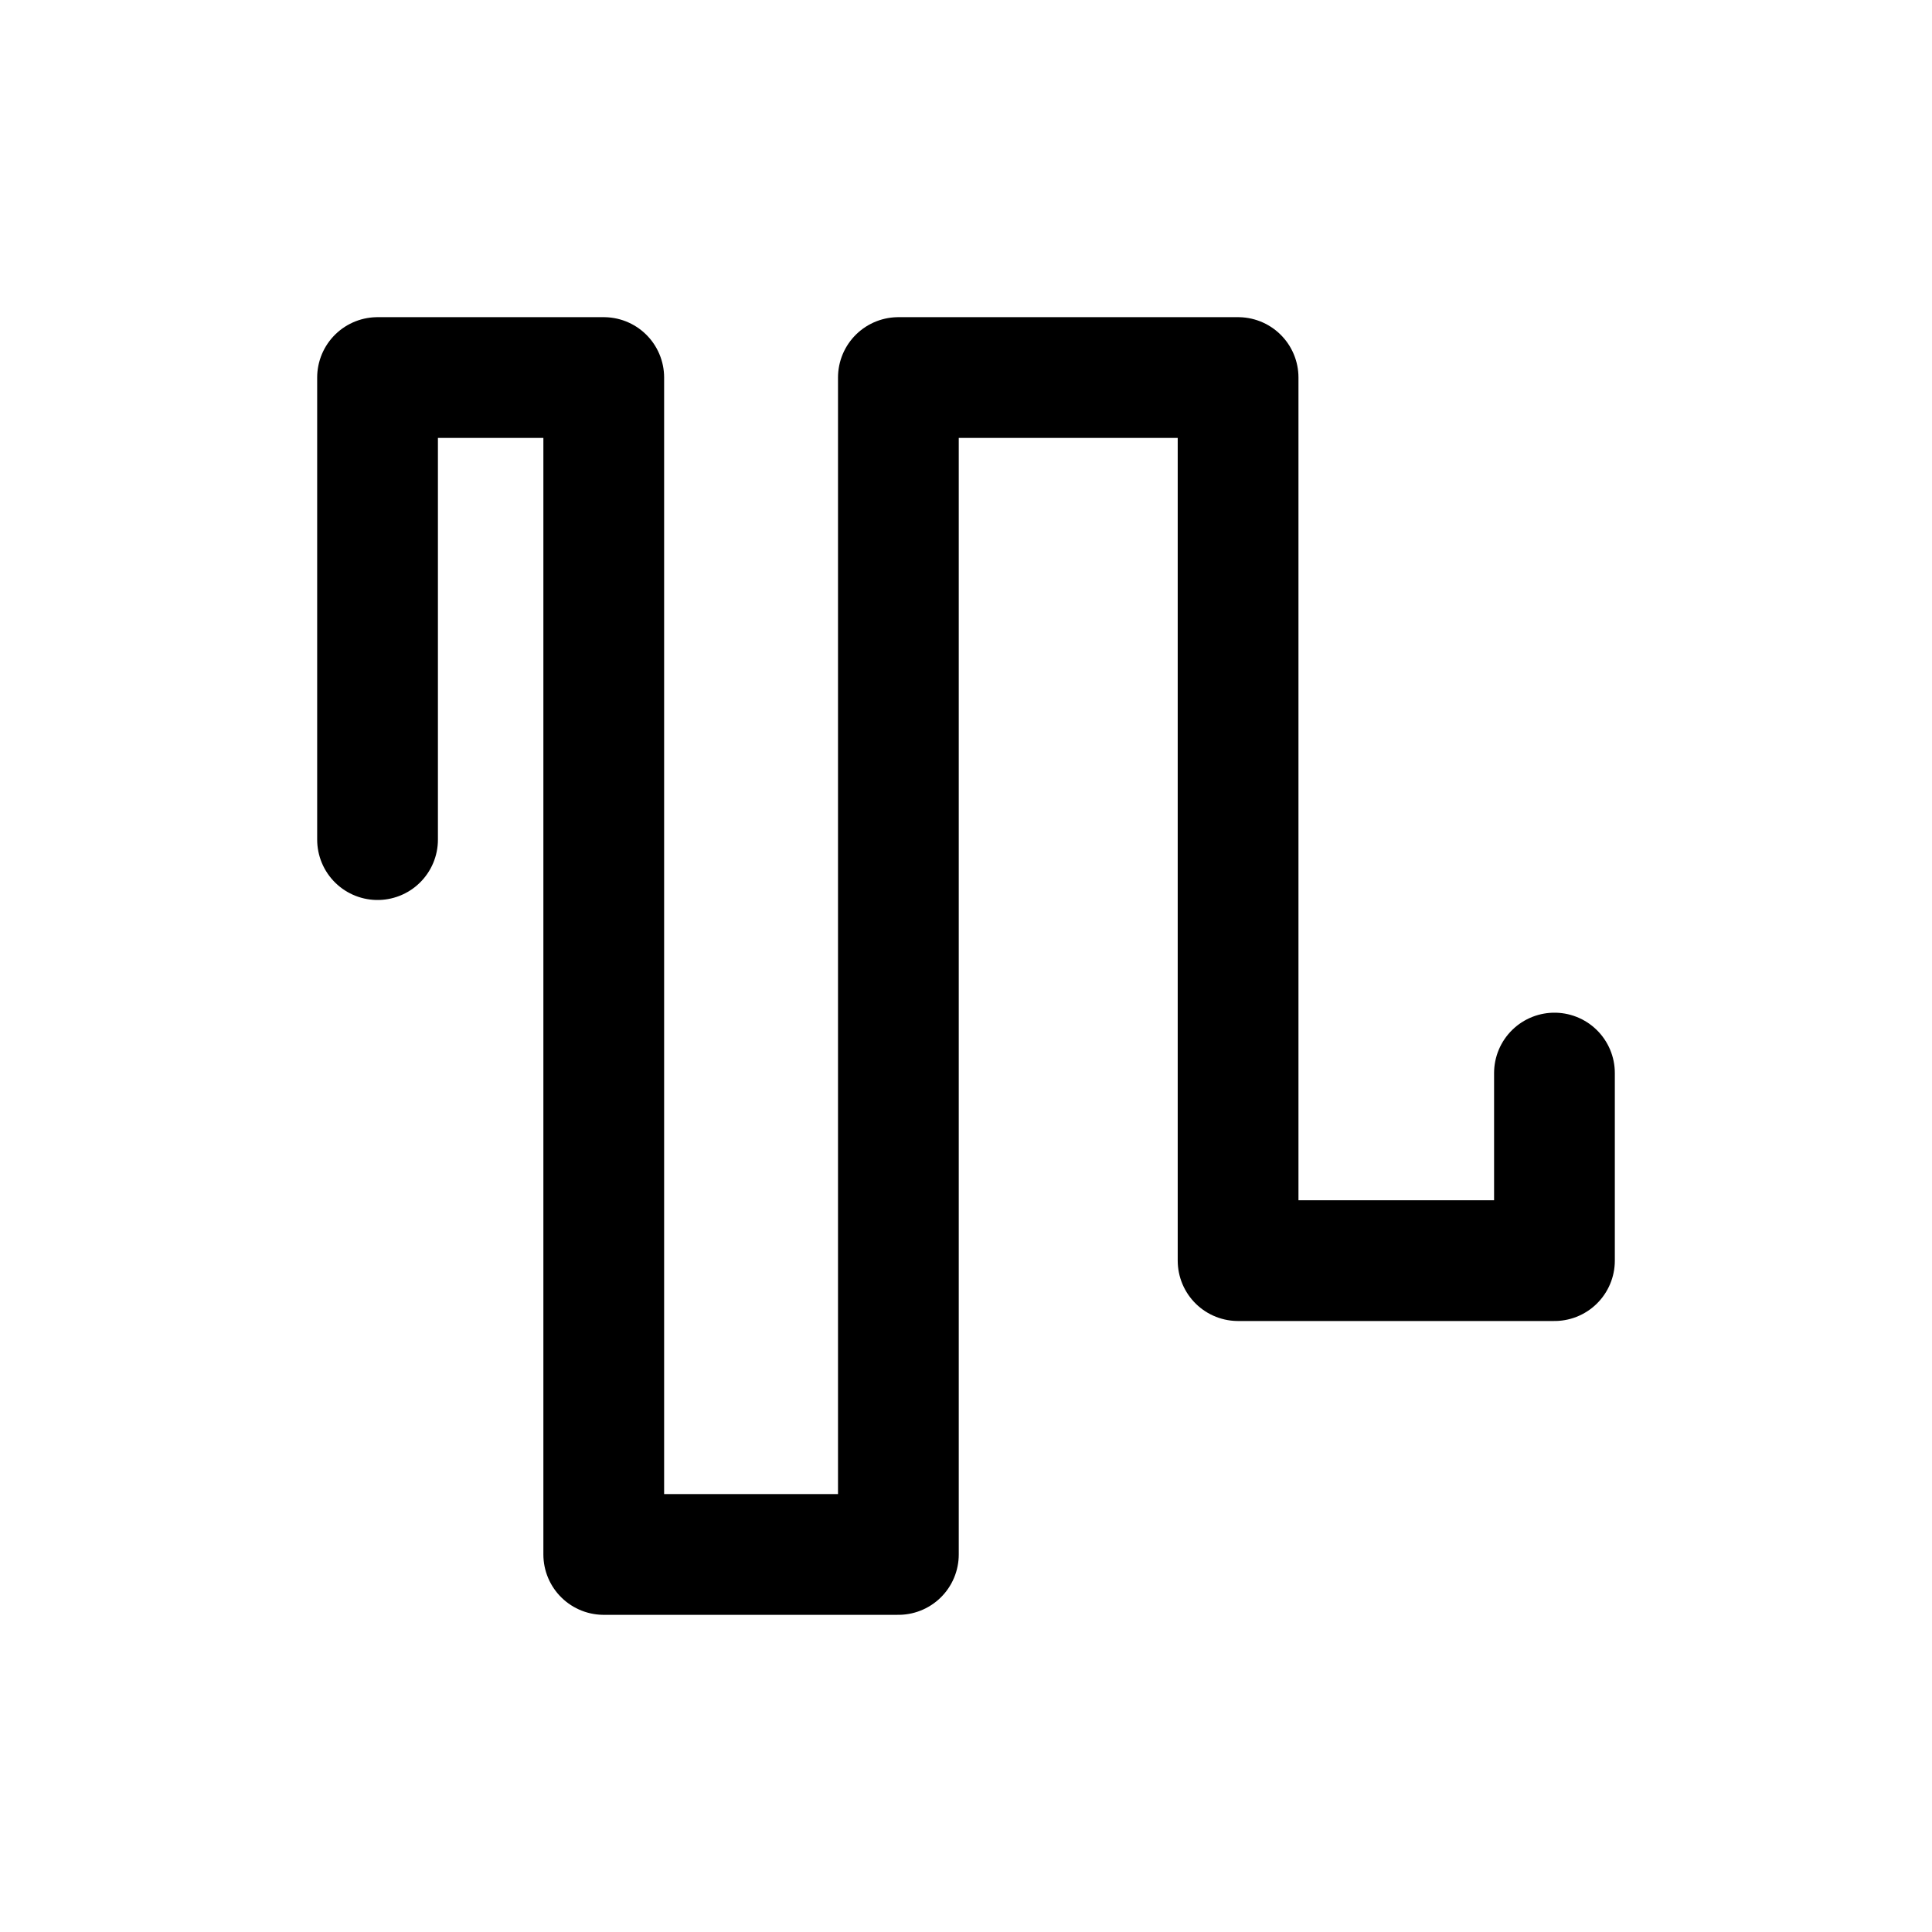
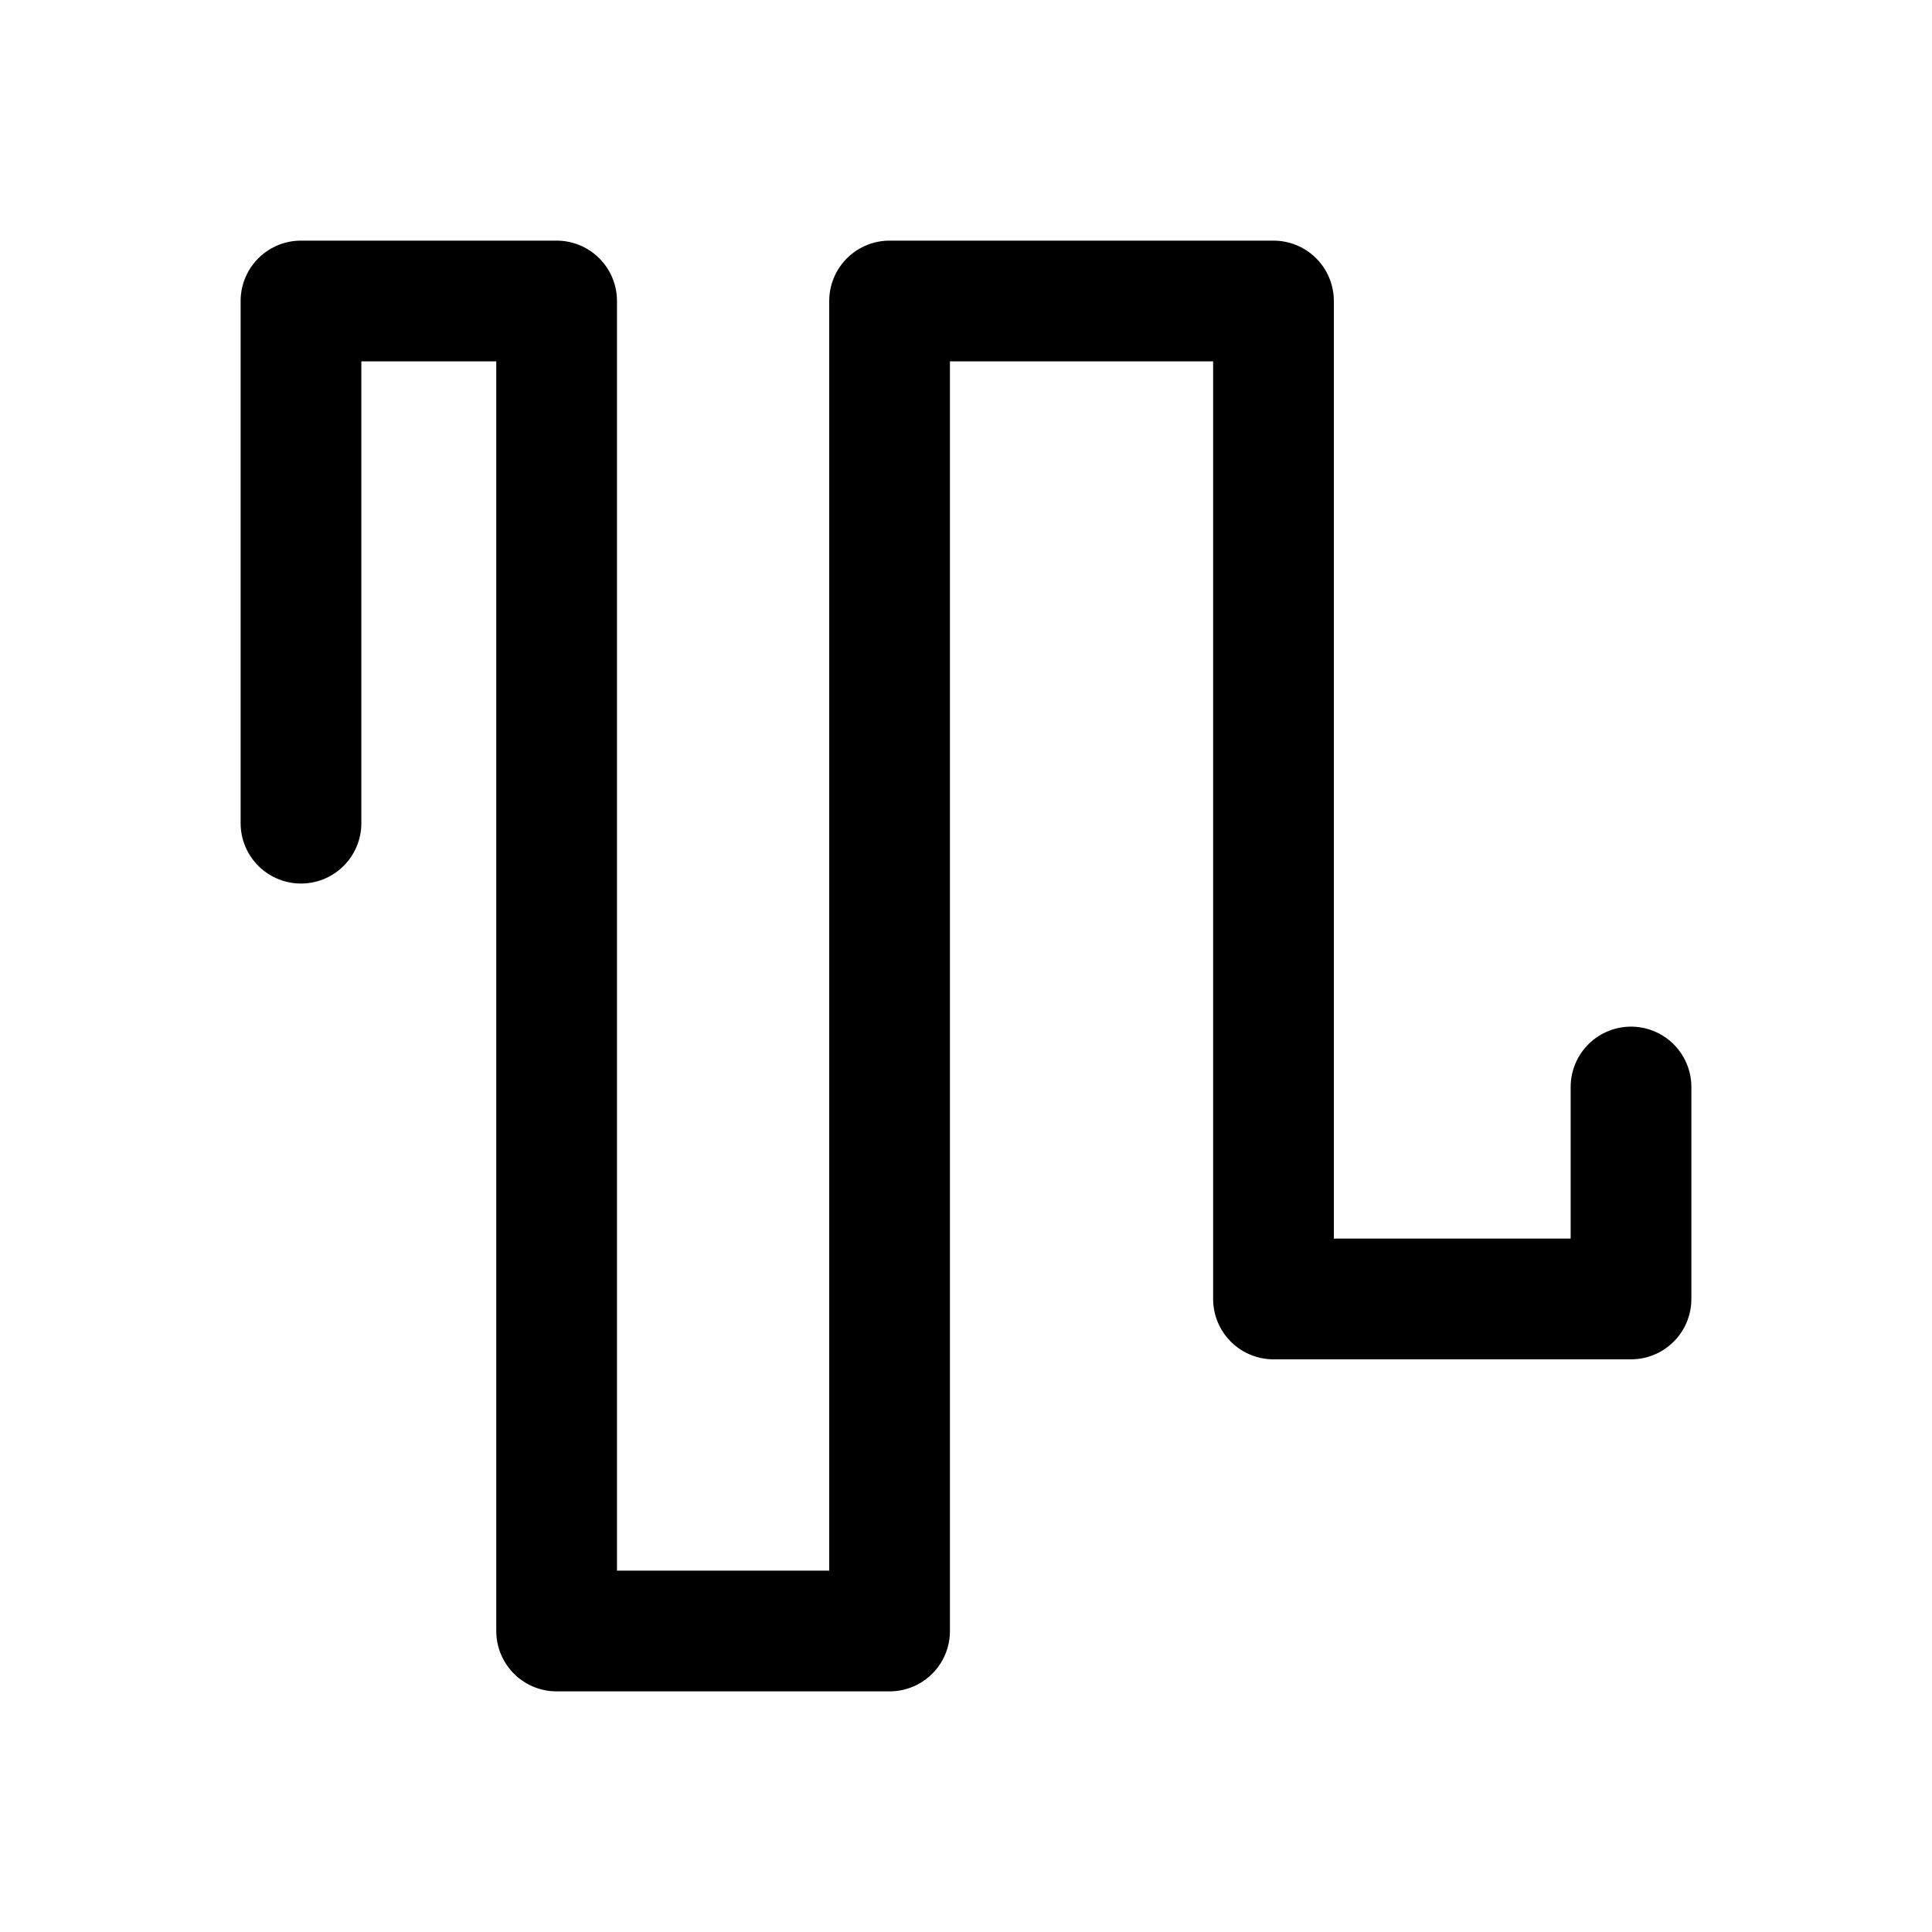
<svg xmlns="http://www.w3.org/2000/svg" width="24" height="24" viewBox="0 0 24 24" fill="none">
-   <path d="M4.69 10.43V4.69H7.5V19.31H11.16V4.69H15.38V15.66H19.31V13.33" stroke="currentColor" stroke-width="1.5" stroke-linecap="round" stroke-linejoin="round" />
+   <g transform="translate(12 12) scale(1.1301) translate(-12 -12)">
+     <path d="M4.69 10.43V4.69H7.5V19.31H11.16V4.69H15.38V15.66H19.31V13.33" stroke="currentColor" stroke-width="1.327" stroke-linecap="round" stroke-linejoin="round" />
+   </g>
</svg>
